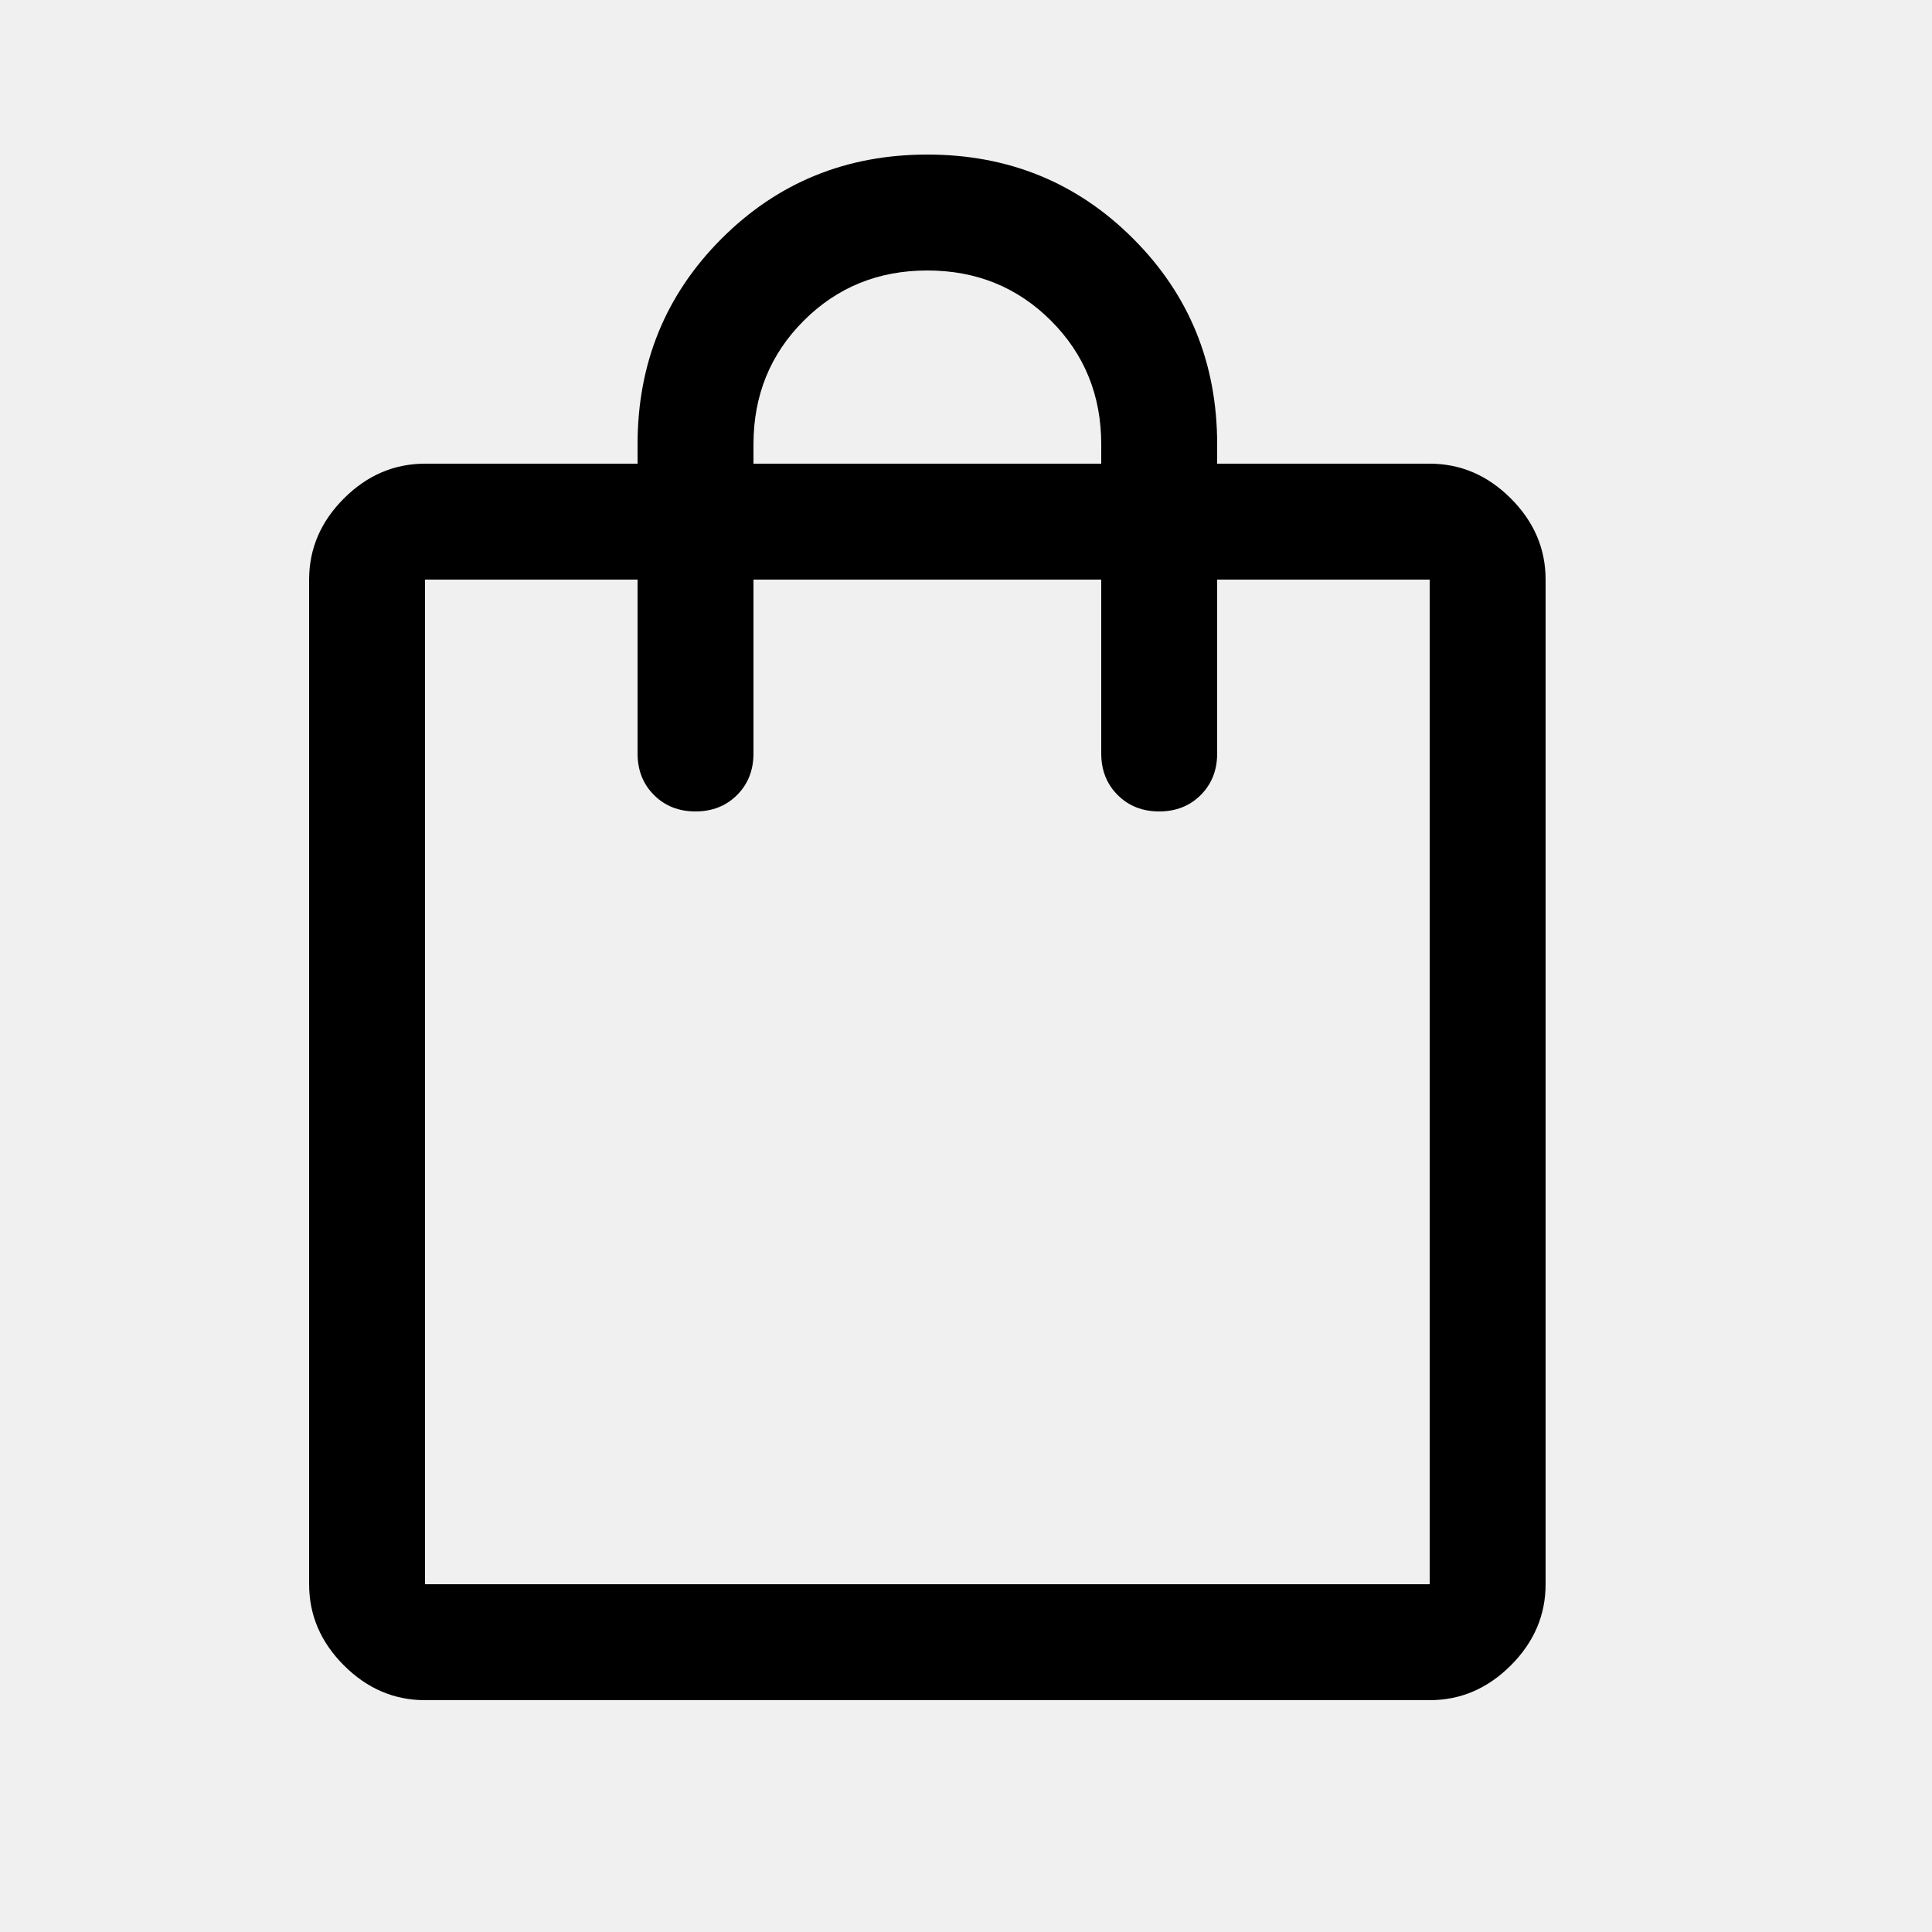
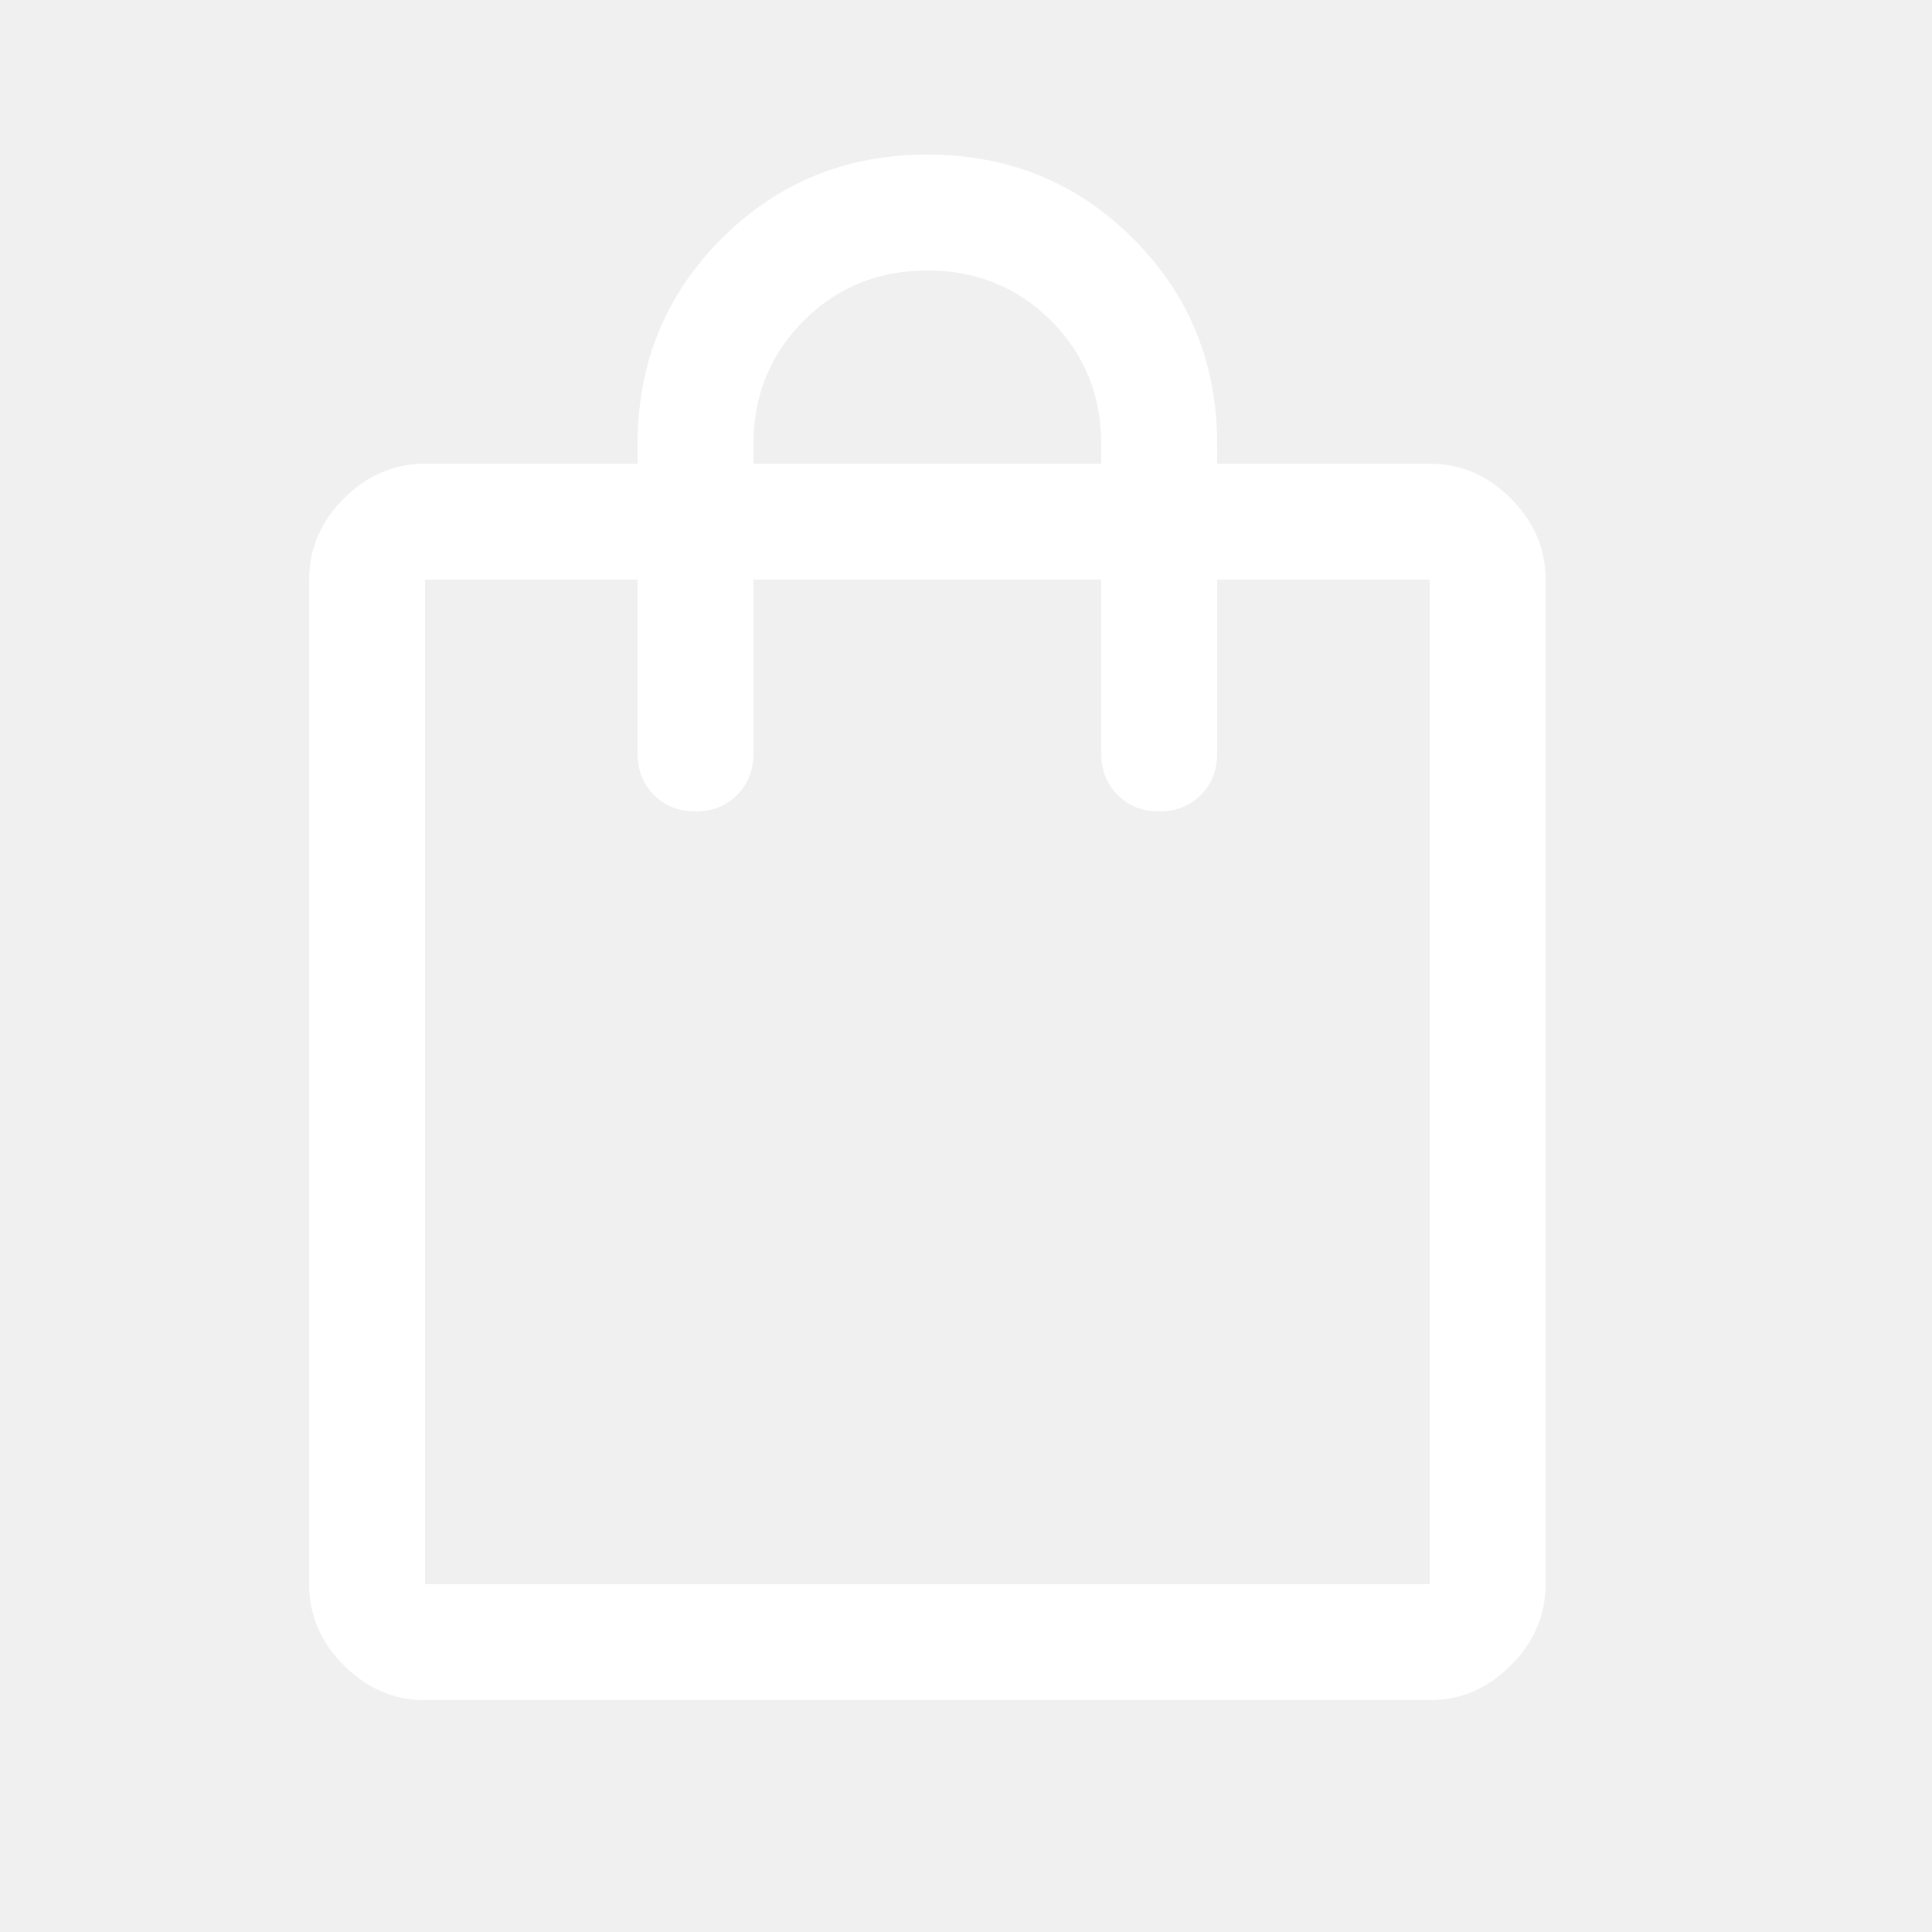
- <svg xmlns="http://www.w3.org/2000/svg" height="50px" width="50px" fill="black">
+ <svg xmlns="http://www.w3.org/2000/svg" height="50px" width="50px" fill="white">
  <path d="M11 44Q9.8 44 8.9 43.1Q8 42.2 8 41V15Q8 13.8 8.9 12.9Q9.8 12 11 12H16.5V11.5Q16.5 8.35 18.675 6.175Q20.85 4 24 4Q27.15 4 29.325 6.175Q31.5 8.35 31.5 11.5V12H37Q38.2 12 39.1 12.9Q40 13.8 40 15V41Q40 42.2 39.1 43.1Q38.2 44 37 44ZM19.5 11.5V12H28.5V11.5Q28.5 9.6 27.2 8.3Q25.9 7 24 7Q22.1 7 20.8 8.3Q19.5 9.6 19.5 11.5ZM11 41H37Q37 41 37 41Q37 41 37 41V15Q37 15 37 15Q37 15 37 15H31.5V19.5Q31.5 20.15 31.075 20.575Q30.65 21 30 21Q29.35 21 28.925 20.575Q28.5 20.15 28.5 19.5V15H19.5V19.5Q19.5 20.15 19.075 20.575Q18.65 21 18 21Q17.35 21 16.925 20.575Q16.5 20.15 16.5 19.5V15H11Q11 15 11 15Q11 15 11 15V41Q11 41 11 41Q11 41 11 41ZM11 41Q11 41 11 41Q11 41 11 41V15Q11 15 11 15Q11 15 11 15Q11 15 11 15Q11 15 11 15V41Q11 41 11 41Q11 41 11 41Z" />
</svg>
